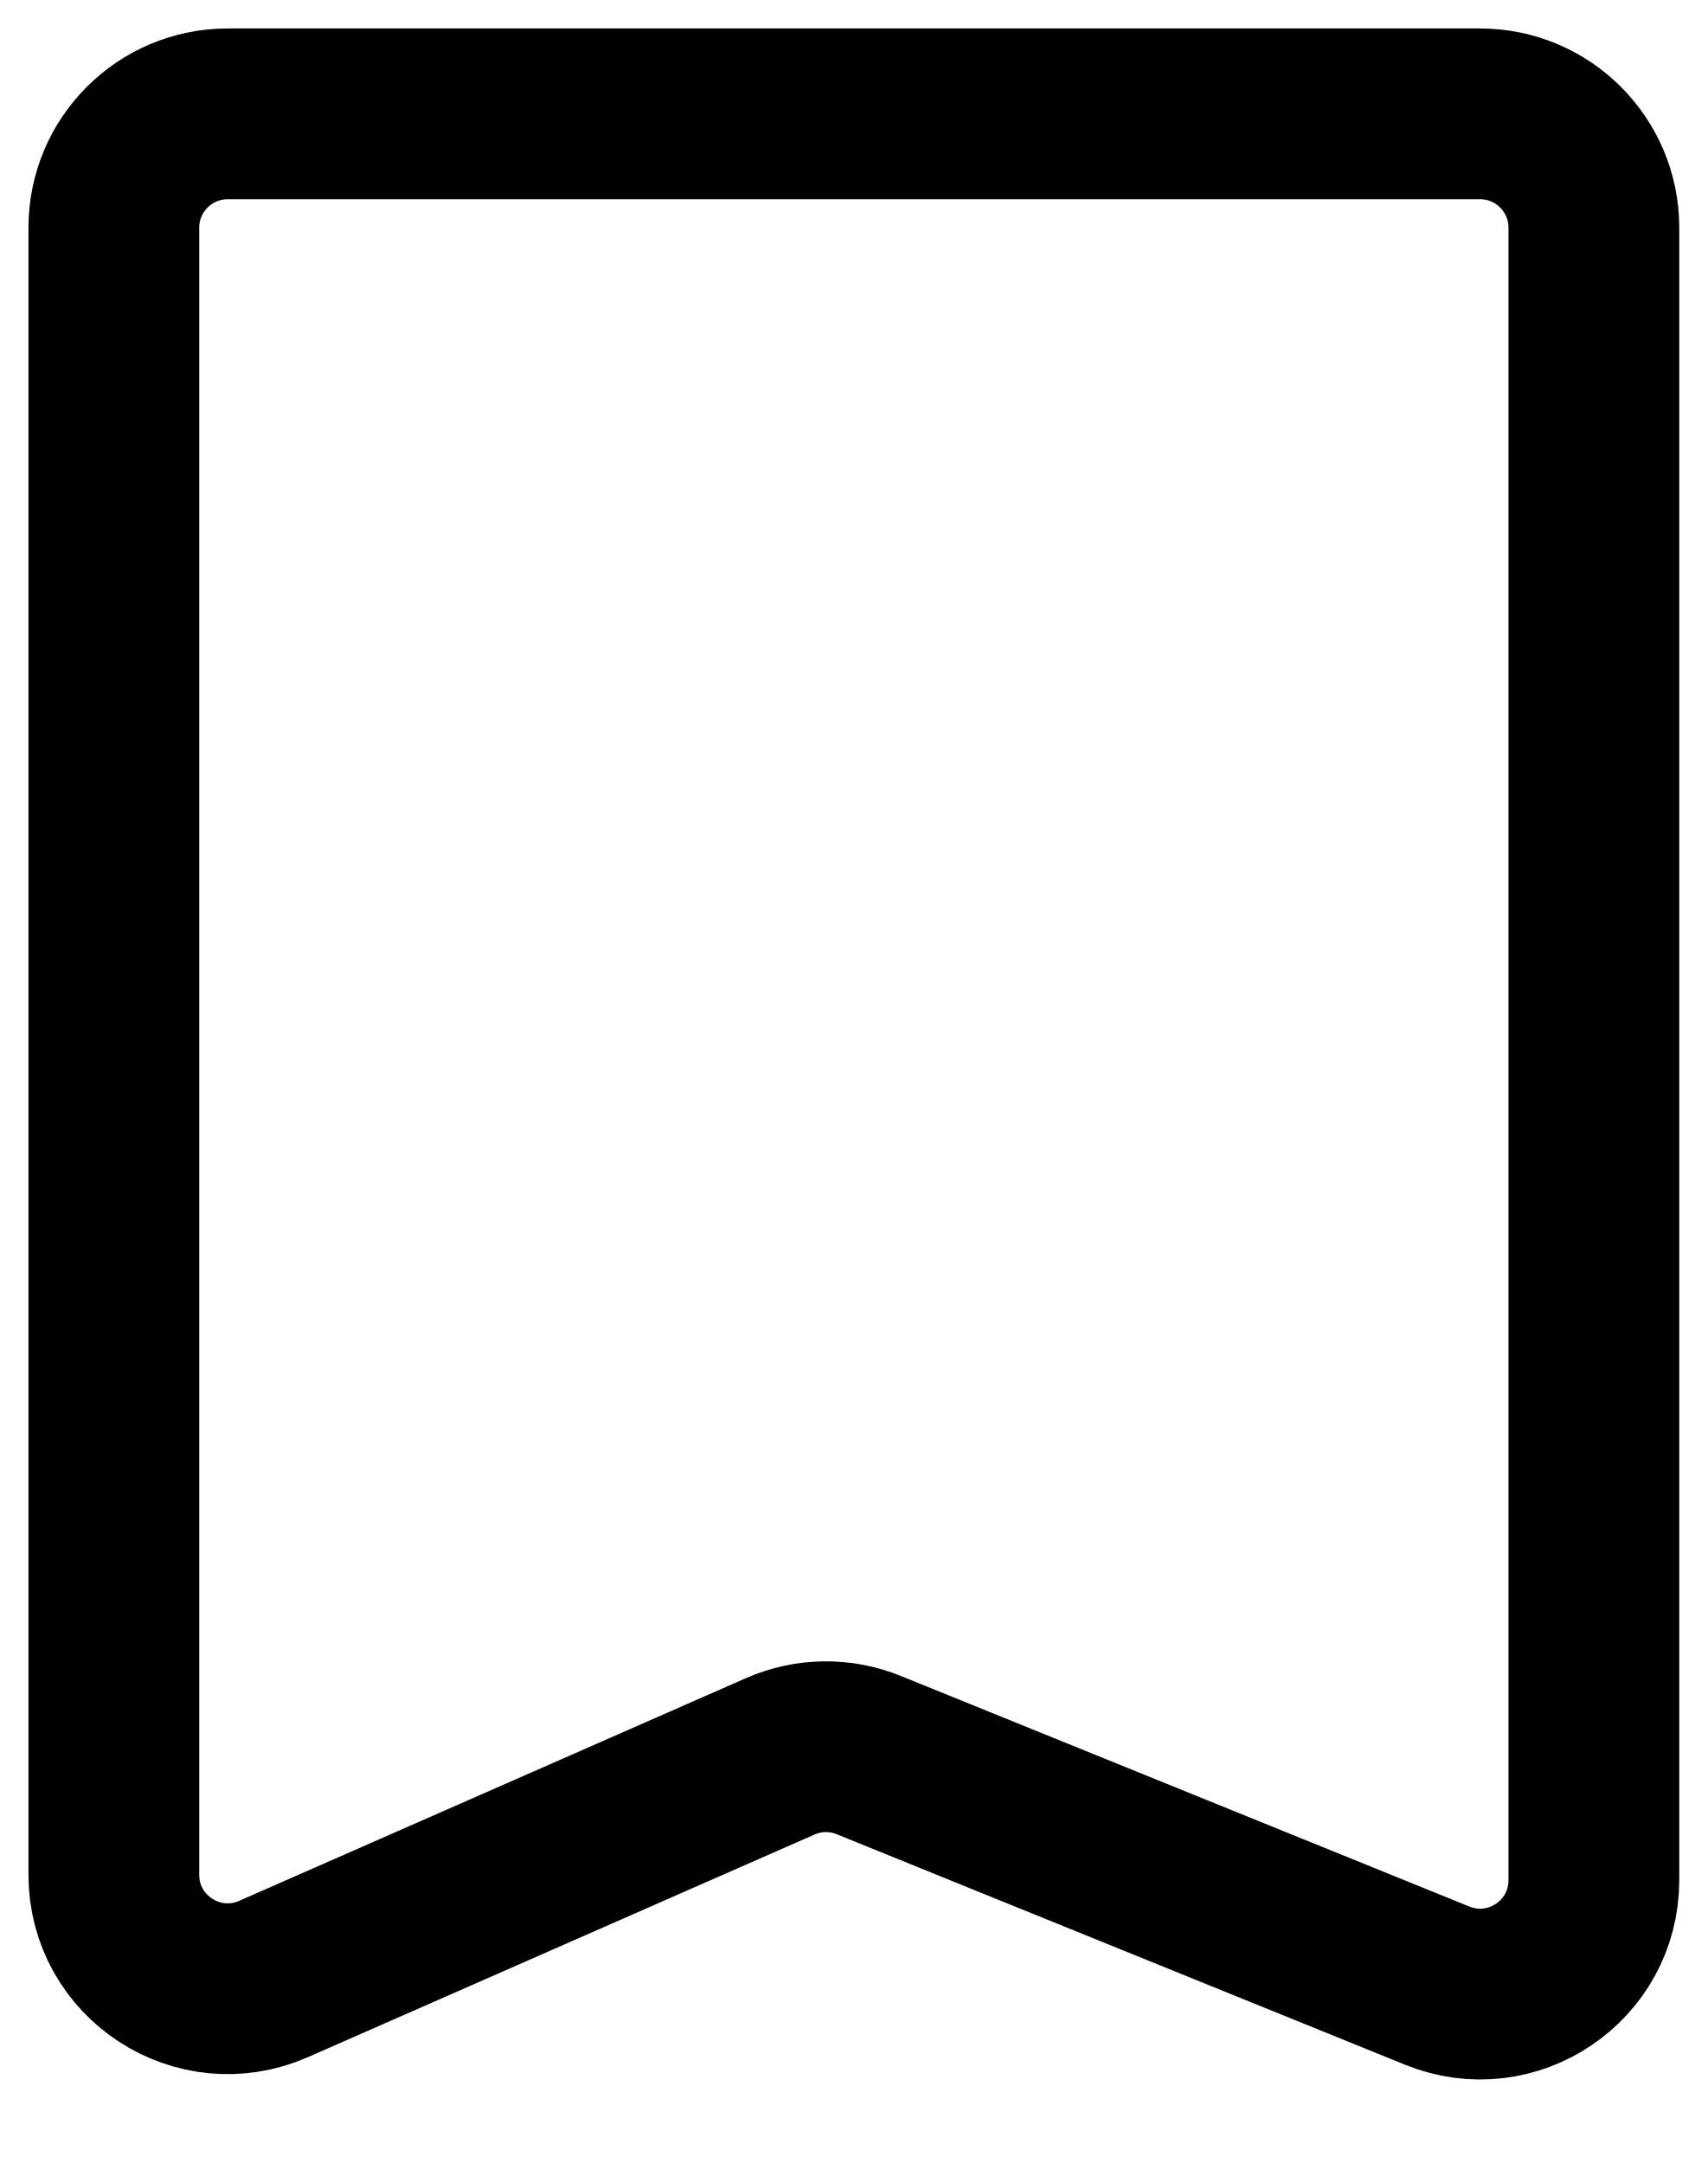
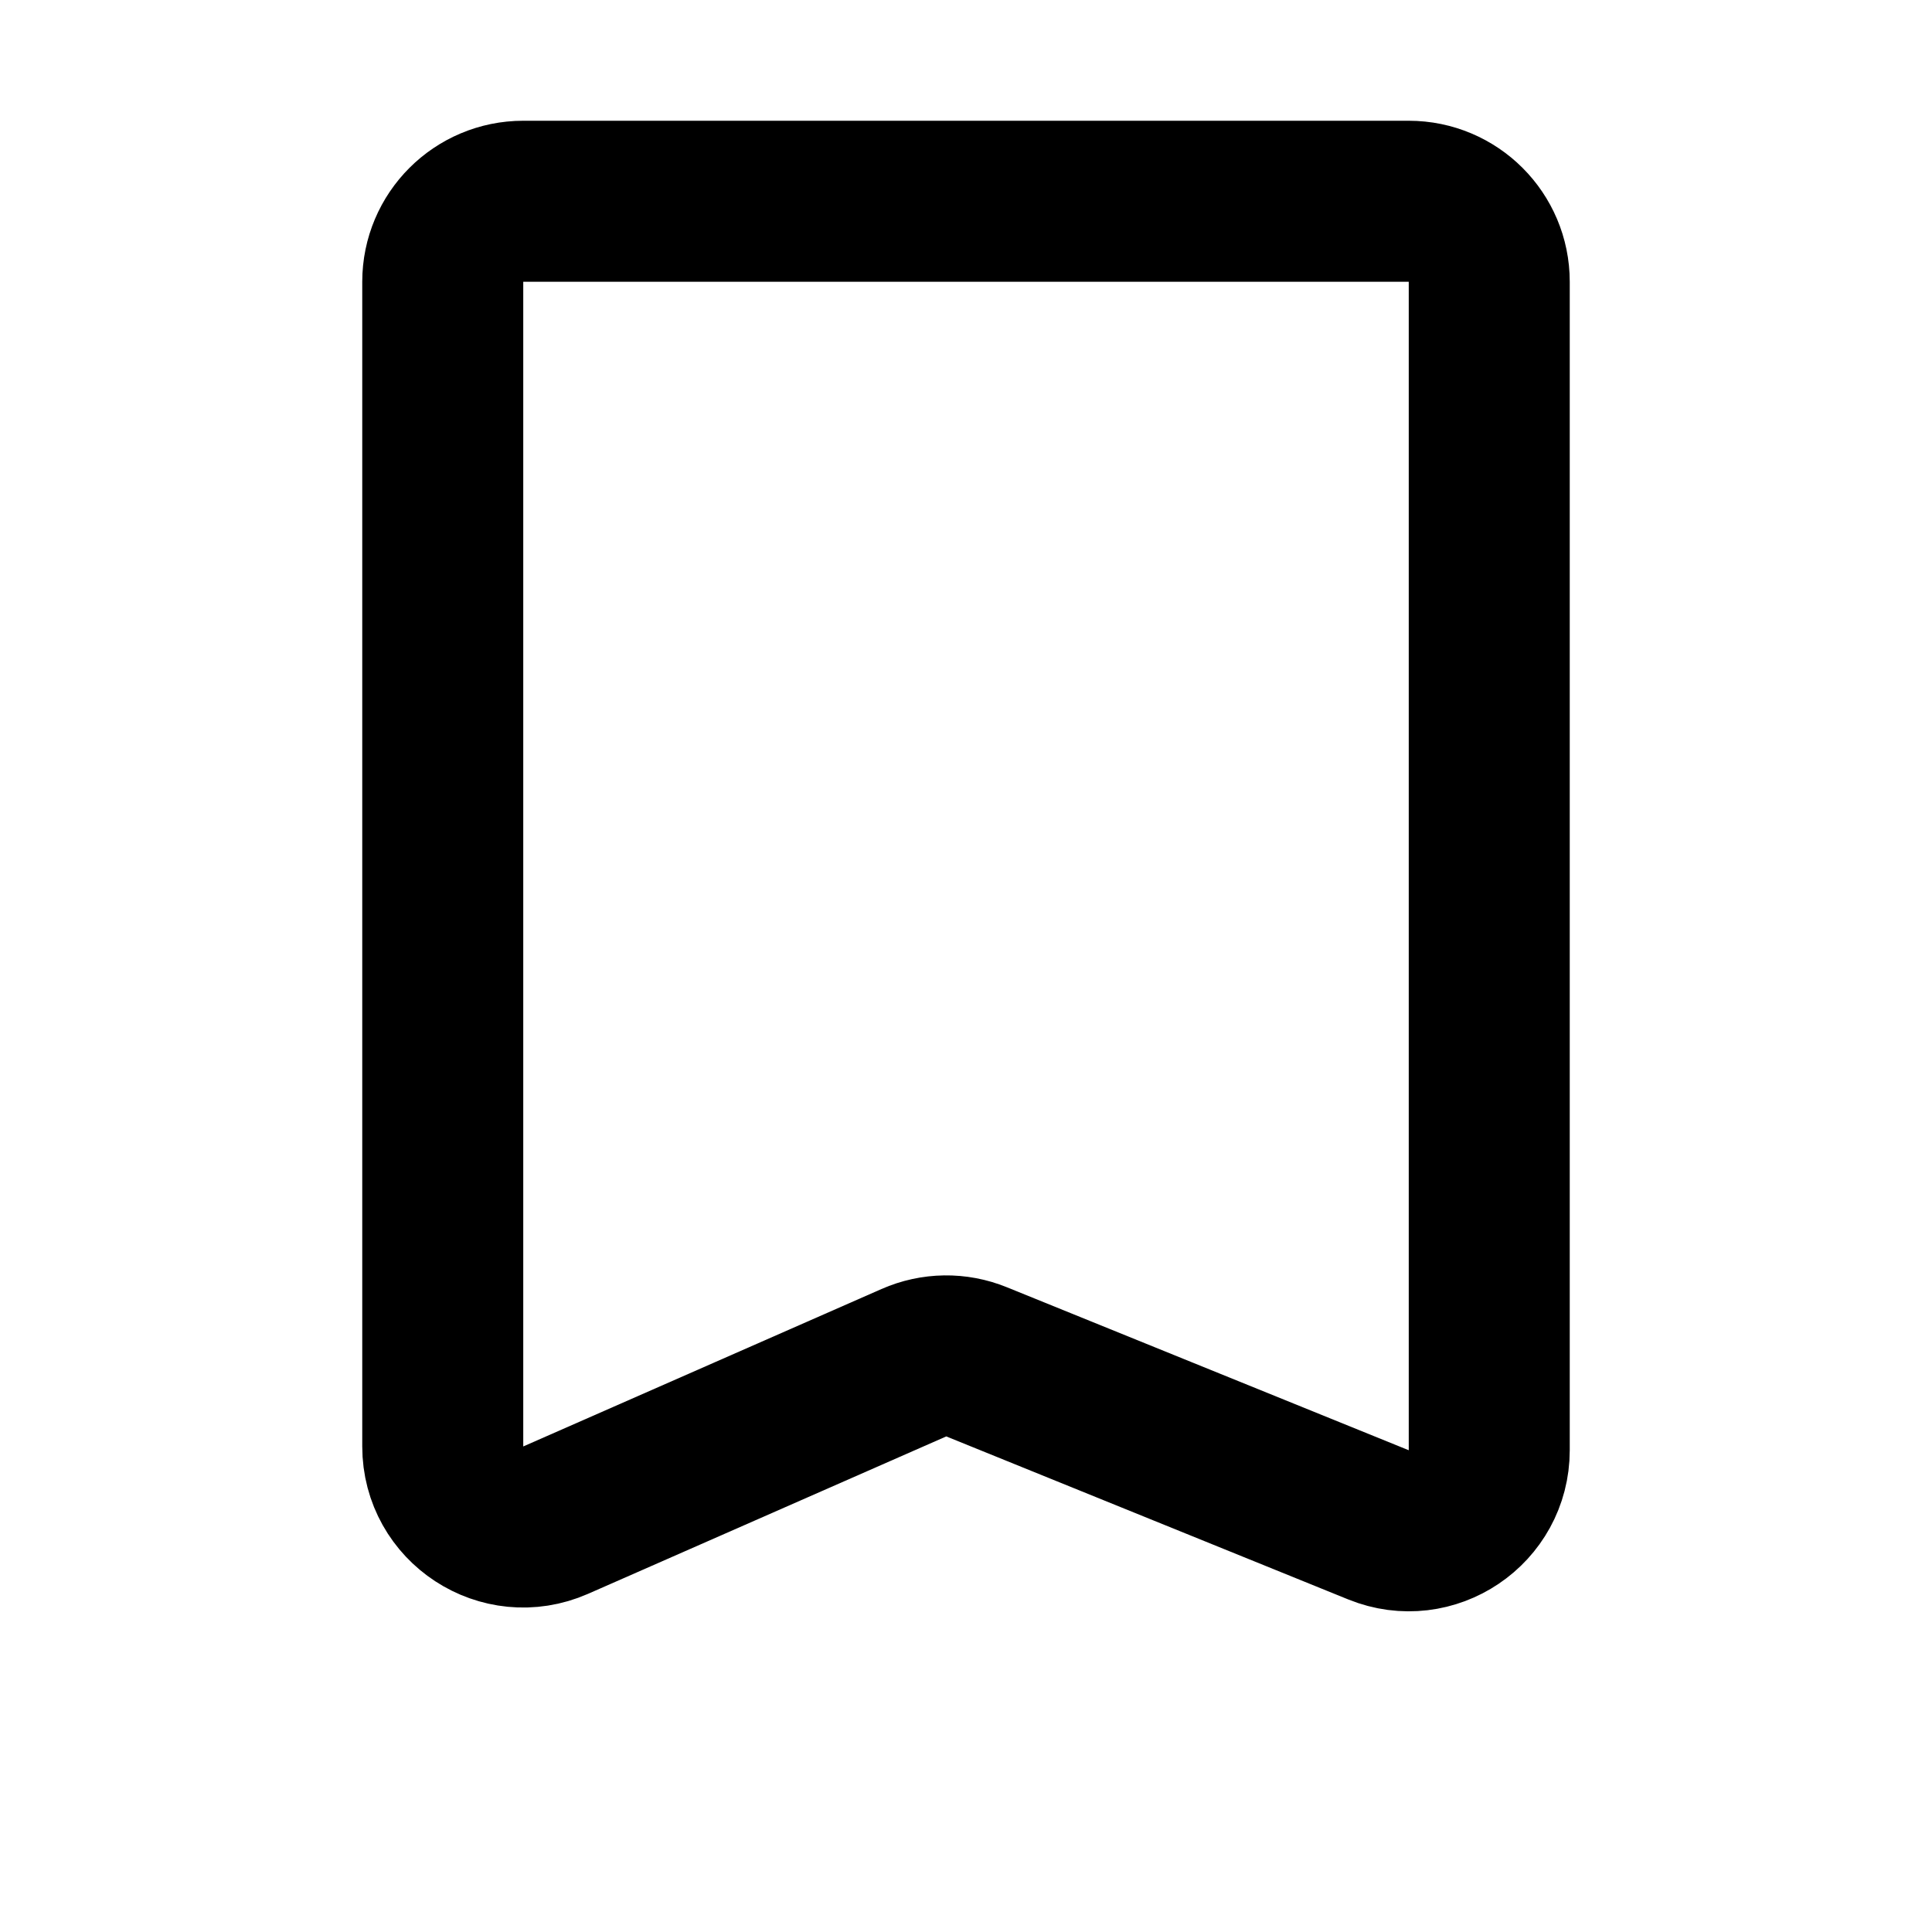
- <svg xmlns="http://www.w3.org/2000/svg" width="15" height="19" viewBox="0 0 15 19" stroke="currentColor" fill="none">
-   <path d="M1 16.468V2C1 1.448 1.448 1 2 1H13C13.552 1 14 1.448 14 2V16.515C14 17.225 13.282 17.709 12.624 17.442L7.631 15.417C7.381 15.315 7.101 15.319 6.853 15.428L2.402 17.384C1.741 17.674 1 17.19 1 16.468Z" stroke-width="1.5" />
+ <svg xmlns="http://www.w3.org/2000/svg" width="24" height="24" viewBox="0 0 24 24" stroke="currentColor" fill="none">
+   <path d="M5.5 21.468V7C5.5 6.448 5.948 6 6.5 6H17.5C18.052 6 18.5 6.448 18.5 7V21.515C18.5 22.225 17.782 22.709 17.124 22.442L12.131 20.417C11.881 20.315 11.601 20.319 11.353 20.428L6.902 22.384C6.241 22.674 5.5 22.19 5.5 21.468Z" stroke-width="2" transform="translate(0, -3.5)" />
</svg>
